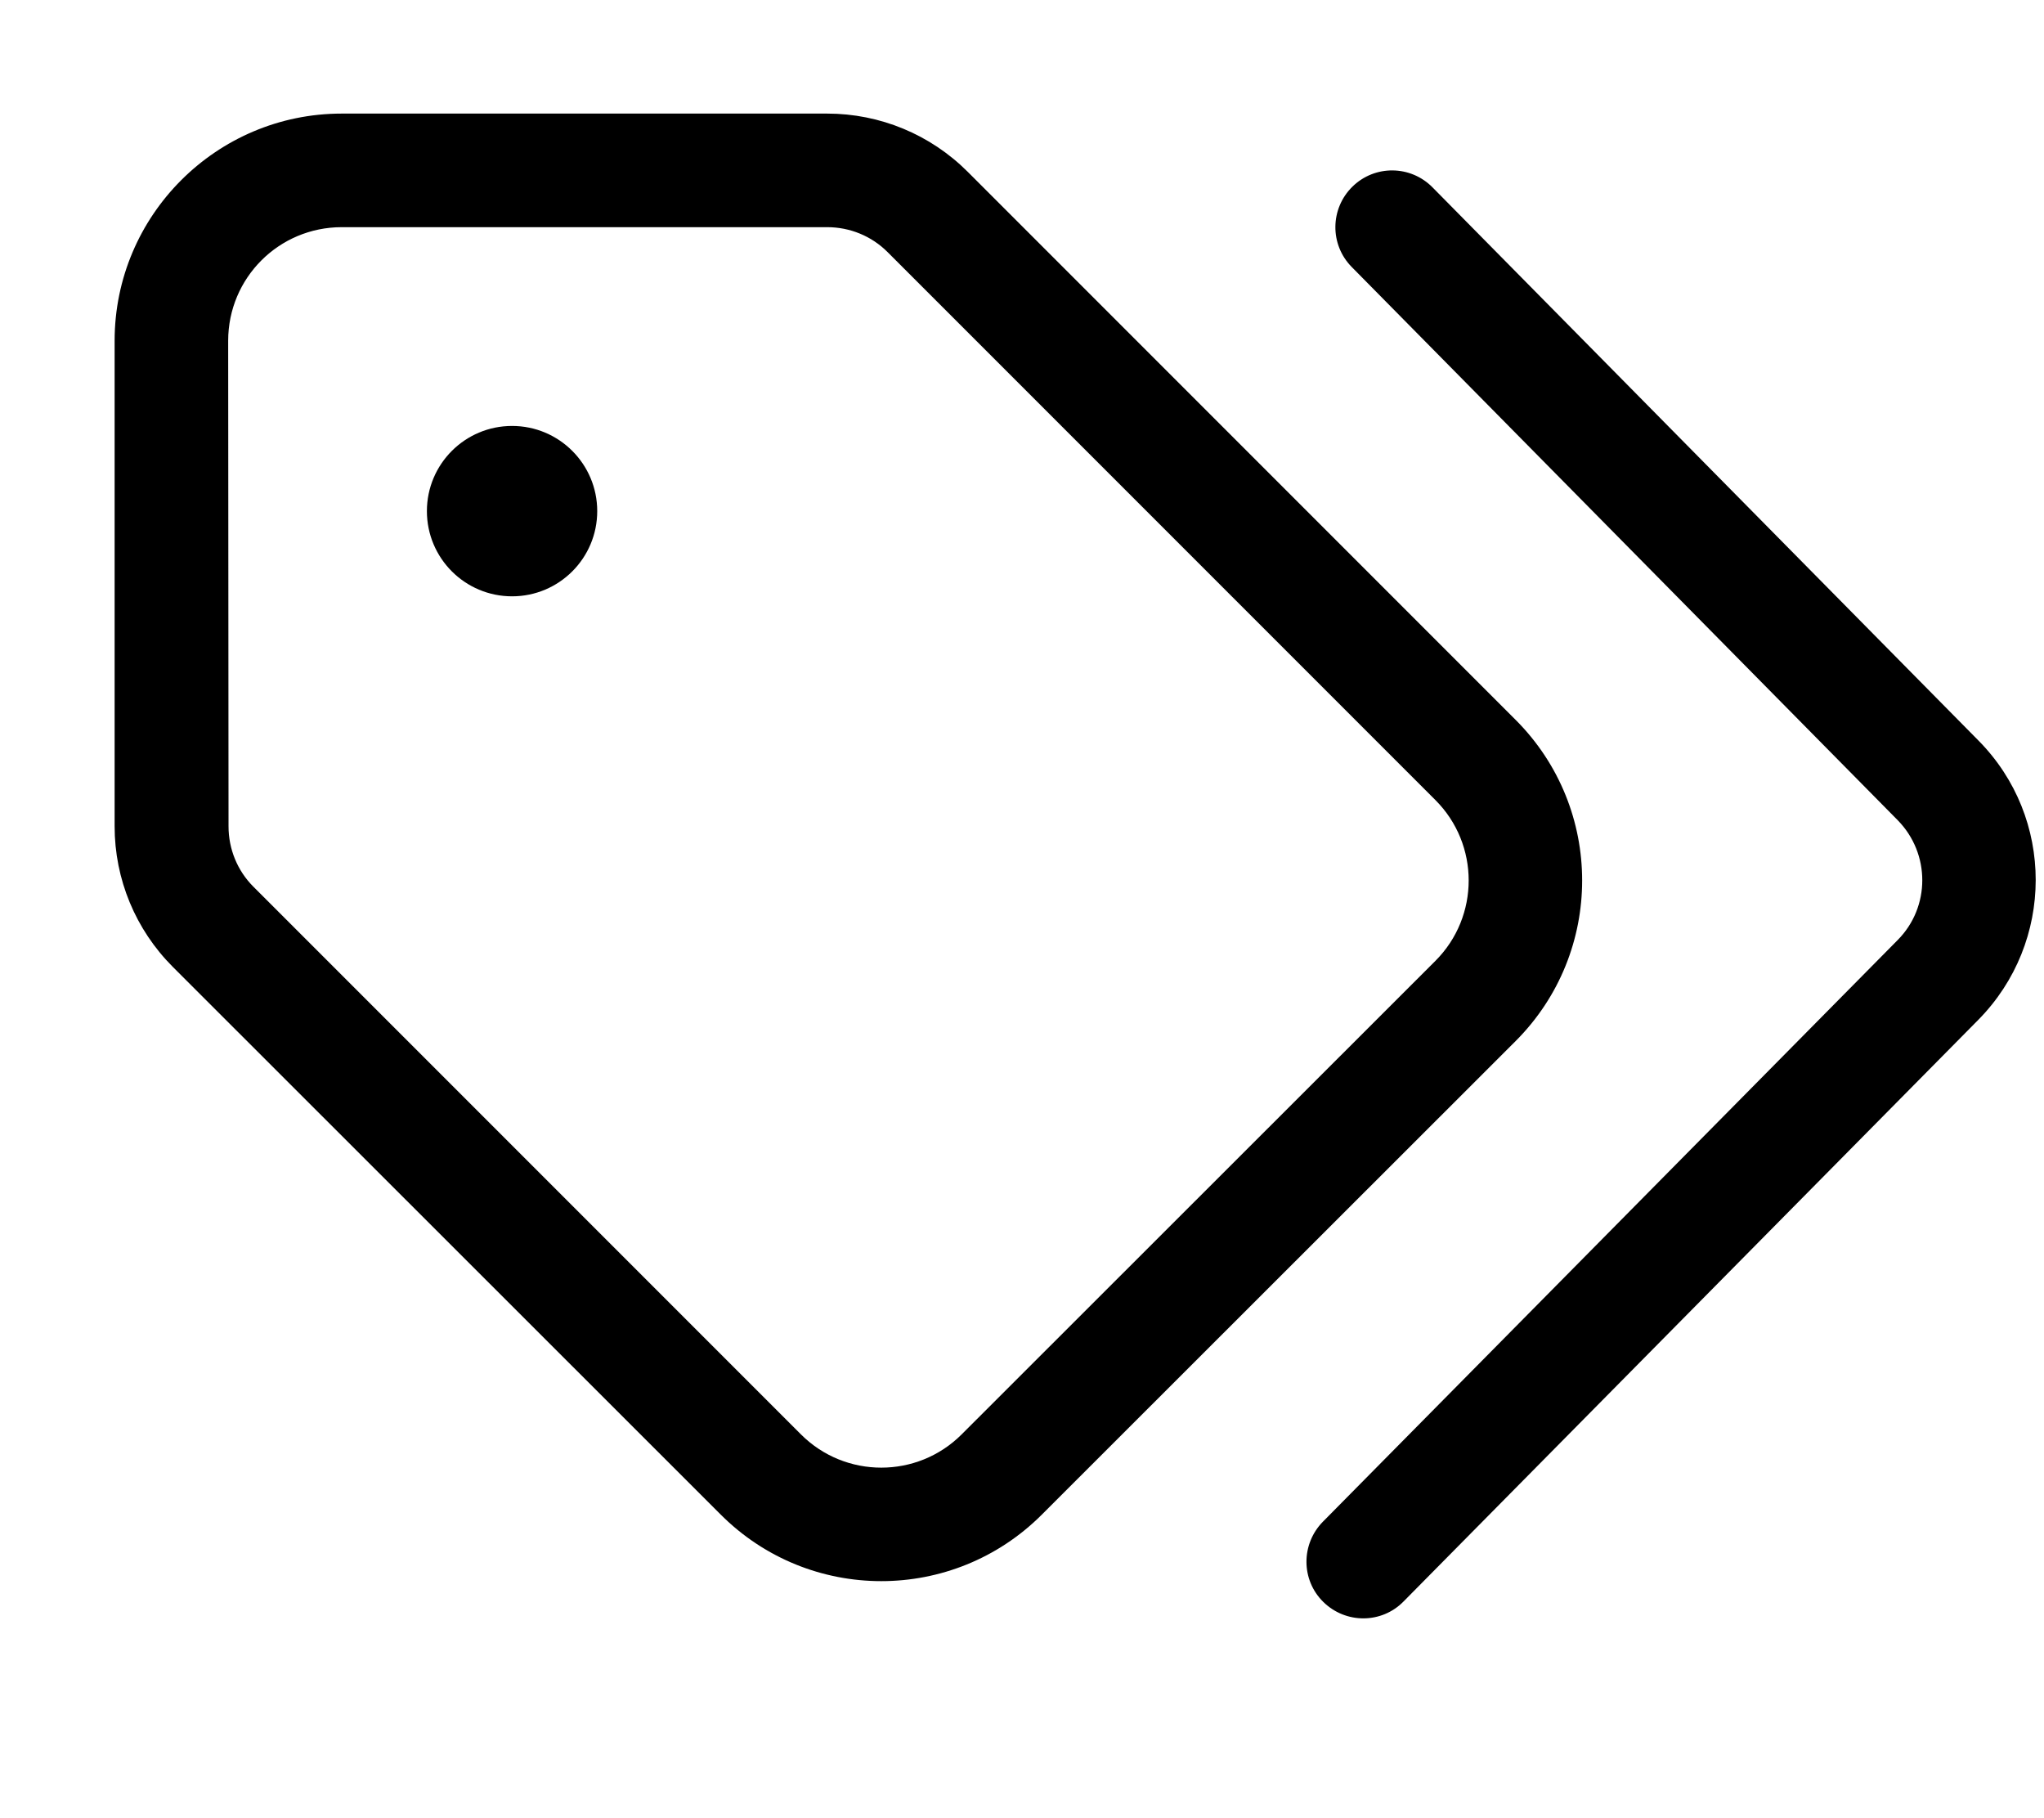
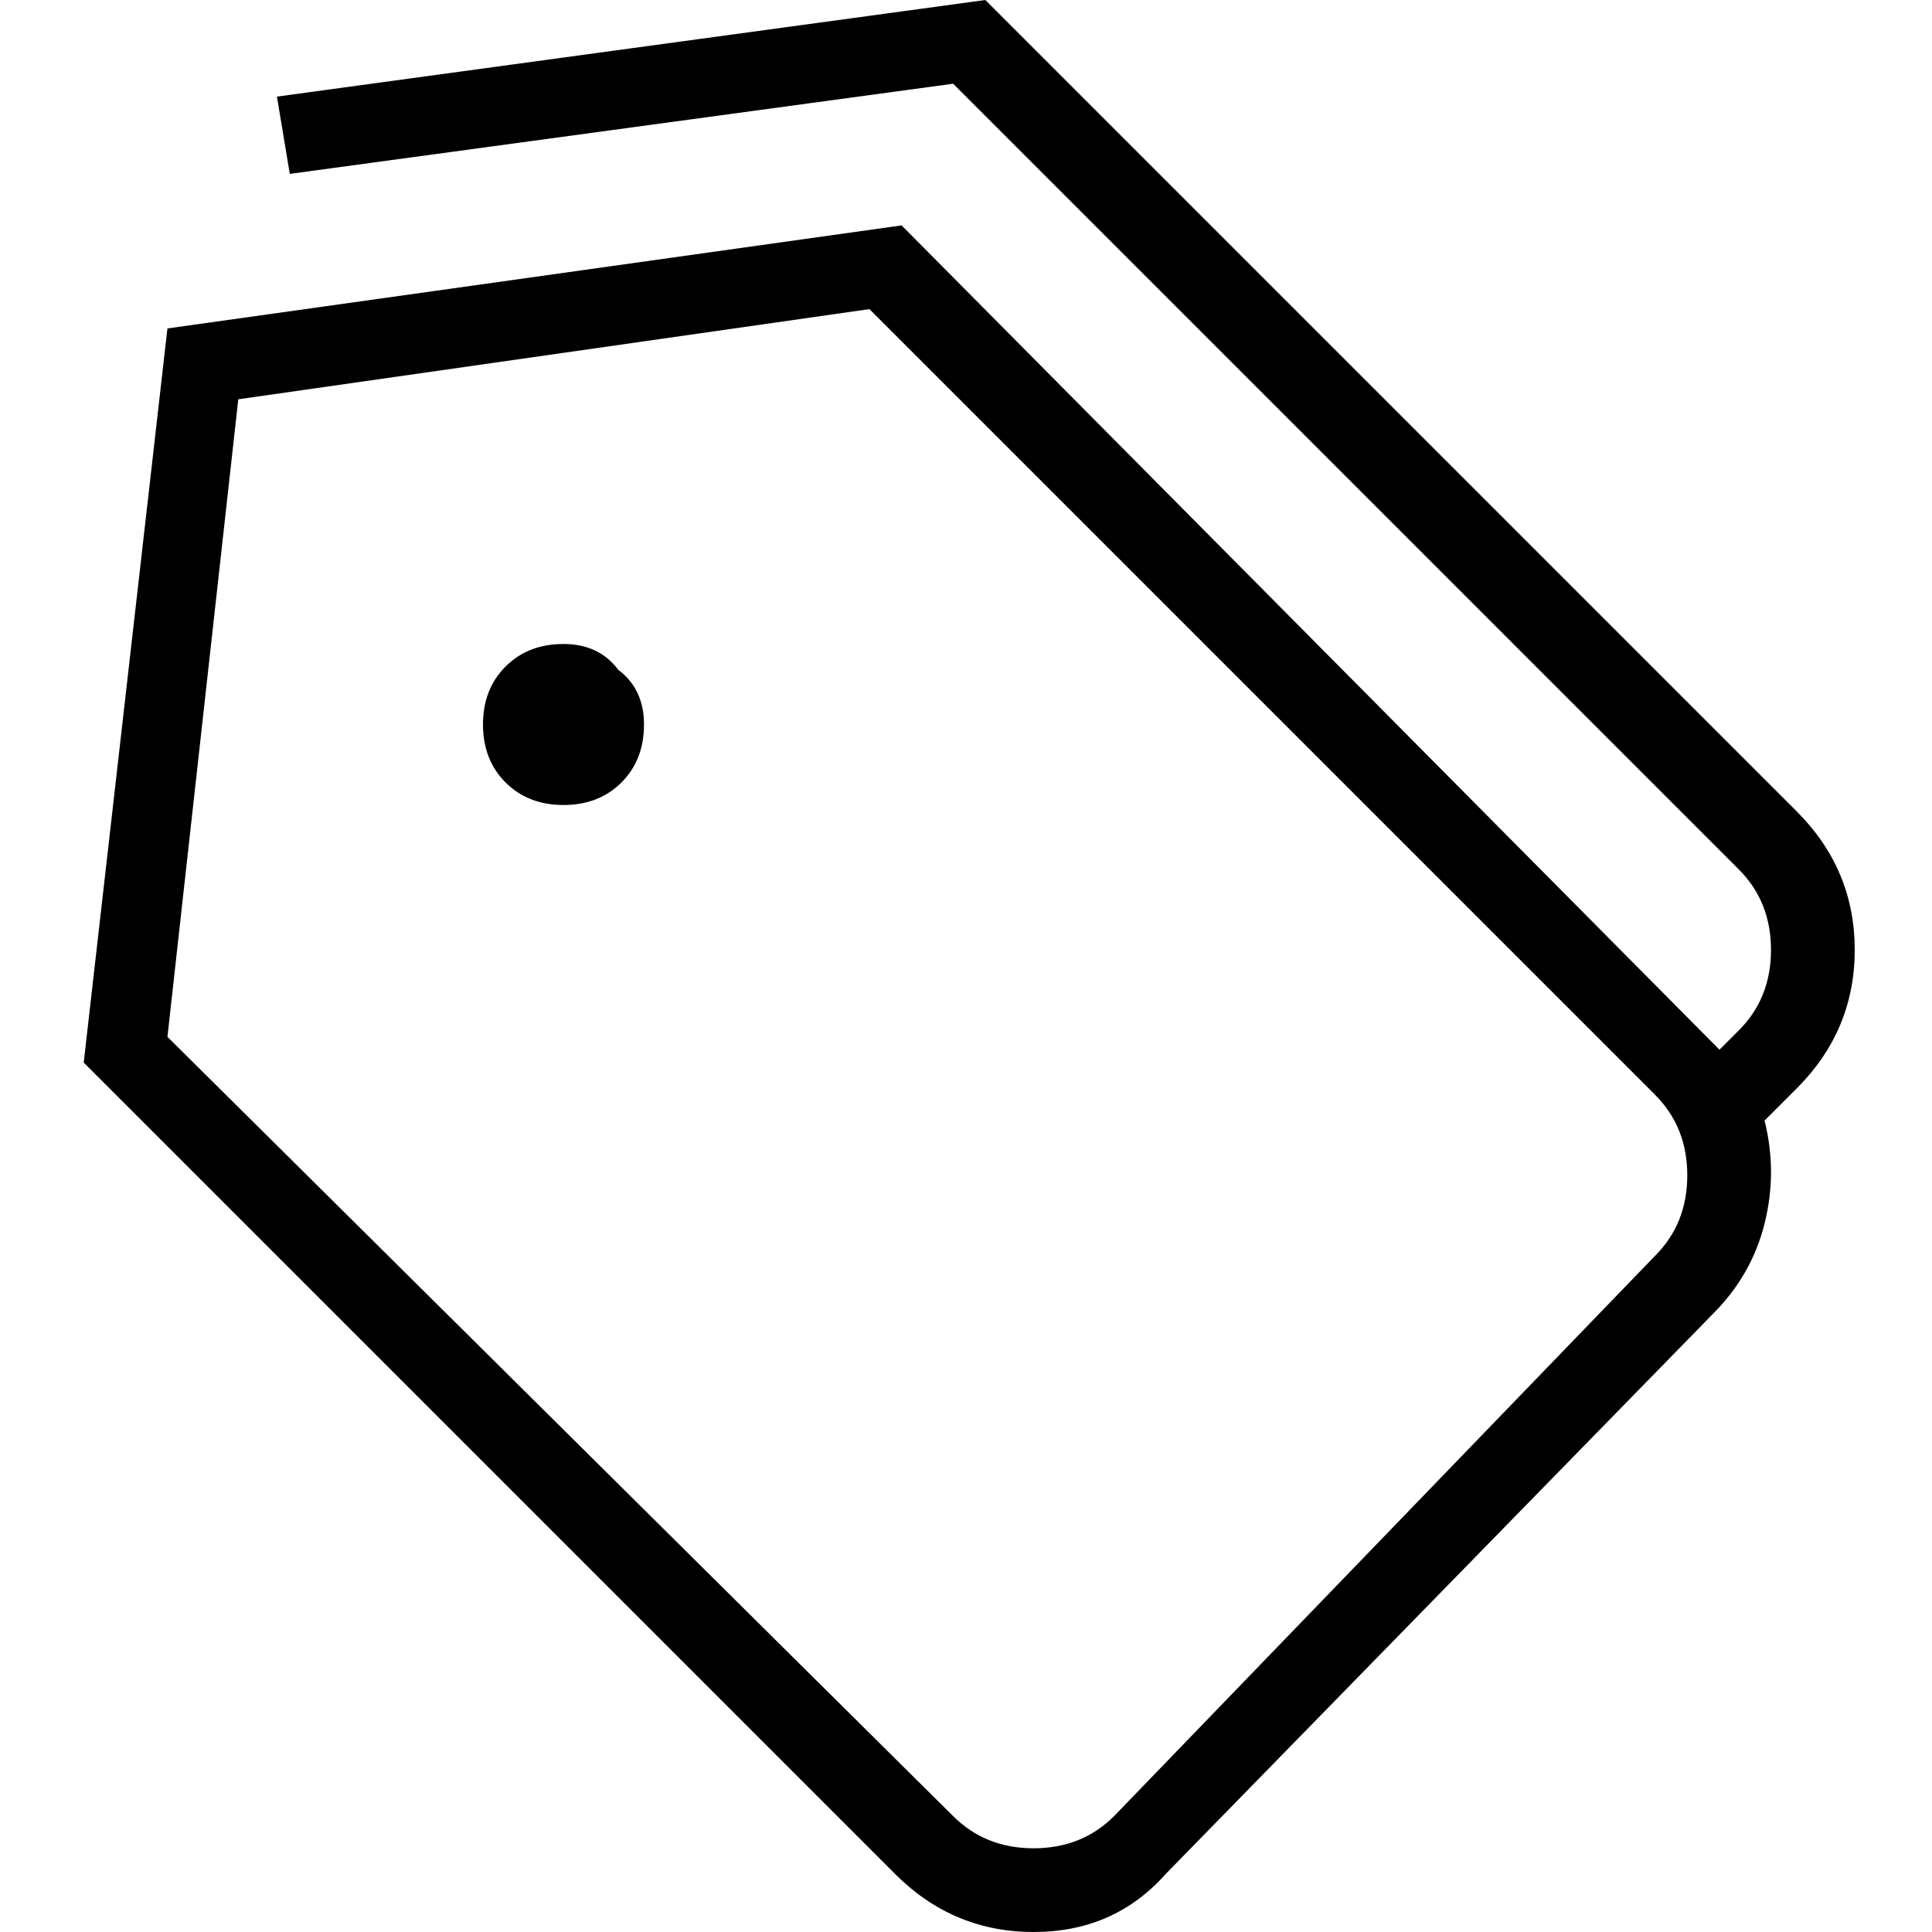
- <svg xmlns="http://www.w3.org/2000/svg" viewBox="0 0 576 512">
-   <path fill="currentColor" d="M64.3 96c0-17.7 14.3-32 32-32l136.8 0c6.4 0 12.5 2.5 17 7L404.5 225.4c12.5 12.5 12.5 32.8 0 45.3L271 404.1c-12.5 12.5-32.8 12.5-45.3 0L71.4 249.8c-4.5-4.5-7-10.6-7-17L64.3 96zm-32 0l0 136.8c0 14.9 5.9 29.1 16.4 39.6L203.1 426.7c25 25 65.5 25 90.5 0L427.1 293.3c25-25 25-65.5 0-90.5L272.7 48.4C262.2 37.9 248 32 233.1 32L96.3 32c-35.3 0-64 28.7-64 64zM381.1 52.6c-6.3 6.2-6.4 16.3-.2 22.6L534.8 231.1c9.2 9.4 9.2 24.4 0 33.7l-162 163.9c-6.2 6.3-6.2 16.4 .1 22.6s16.4 6.2 22.6-.1l162-163.9c21.5-21.8 21.6-56.9 0-78.7L403.7 52.8c-6.2-6.3-16.3-6.4-22.6-.2zM144.3 168a24 24 0 1 0 0-48 24 24 0 1 0 0 48z" />
+ <svg xmlns="http://www.w3.org/2000/svg" viewBox="0 0 300 300">
+   <g transform="translate(0, 300) scale(1, -1)">
+     <path d="M96 196L96 196Q100 193 100 187.50Q100 182 96.50 178.50Q93 175 87.50 175Q82 175 78.50 178.50Q75 182 75 187.50Q75 193 78.50 196.50Q82 200 87.50 200Q93 200 96 196ZM279 131L279 131L274 126Q276 118 274 110Q272 102 266 96L266 96L181 9Q173 0 160.50 0Q148 0 139 9L139 9L13 135L26 249L140 265L267 137L270 140Q275 145 275 152.50Q275 160 270 165L270 165L148 287L45 273L43 285L153 300L279 174Q288 165 288 152.50Q288 140 279 131ZM257 130L257 130L135 252L37 238L26 139L148 18Q153 13 160.50 13Q168 13 173 18L173 18L257 105Q262 110 262 117.50Q262 125 257 130Z" fill="currentColor" />
+   </g>
</svg>
